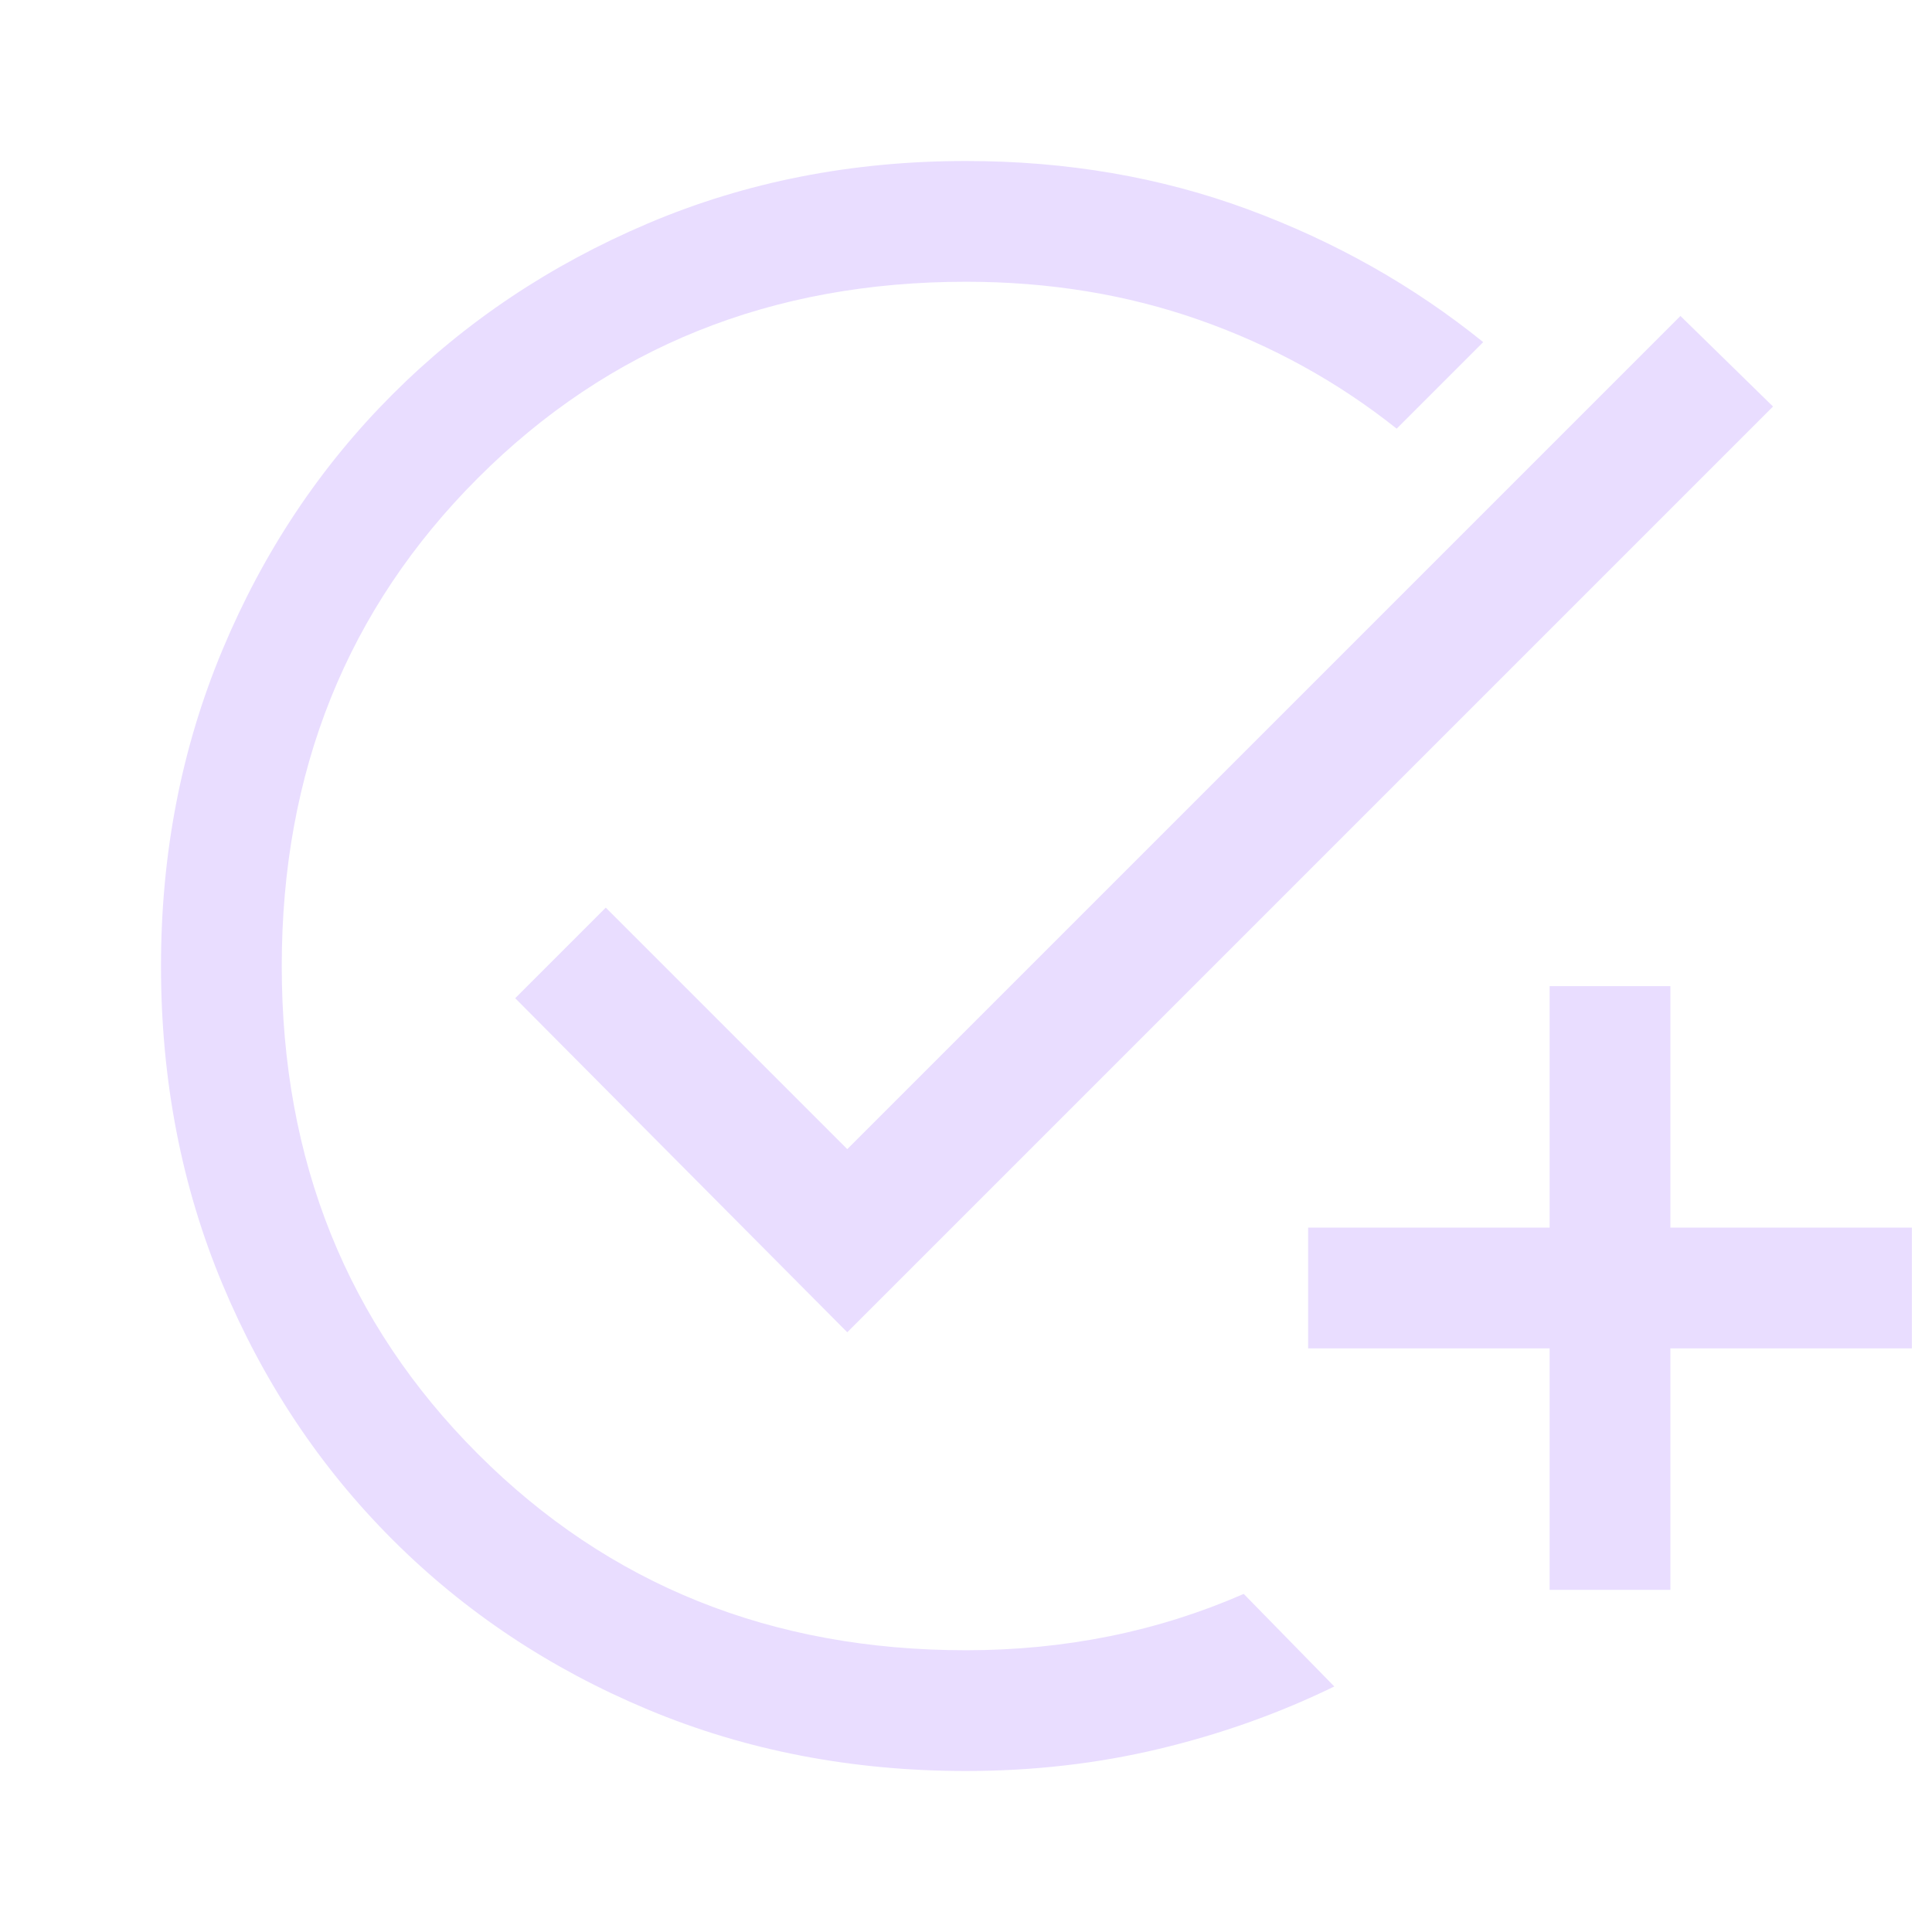
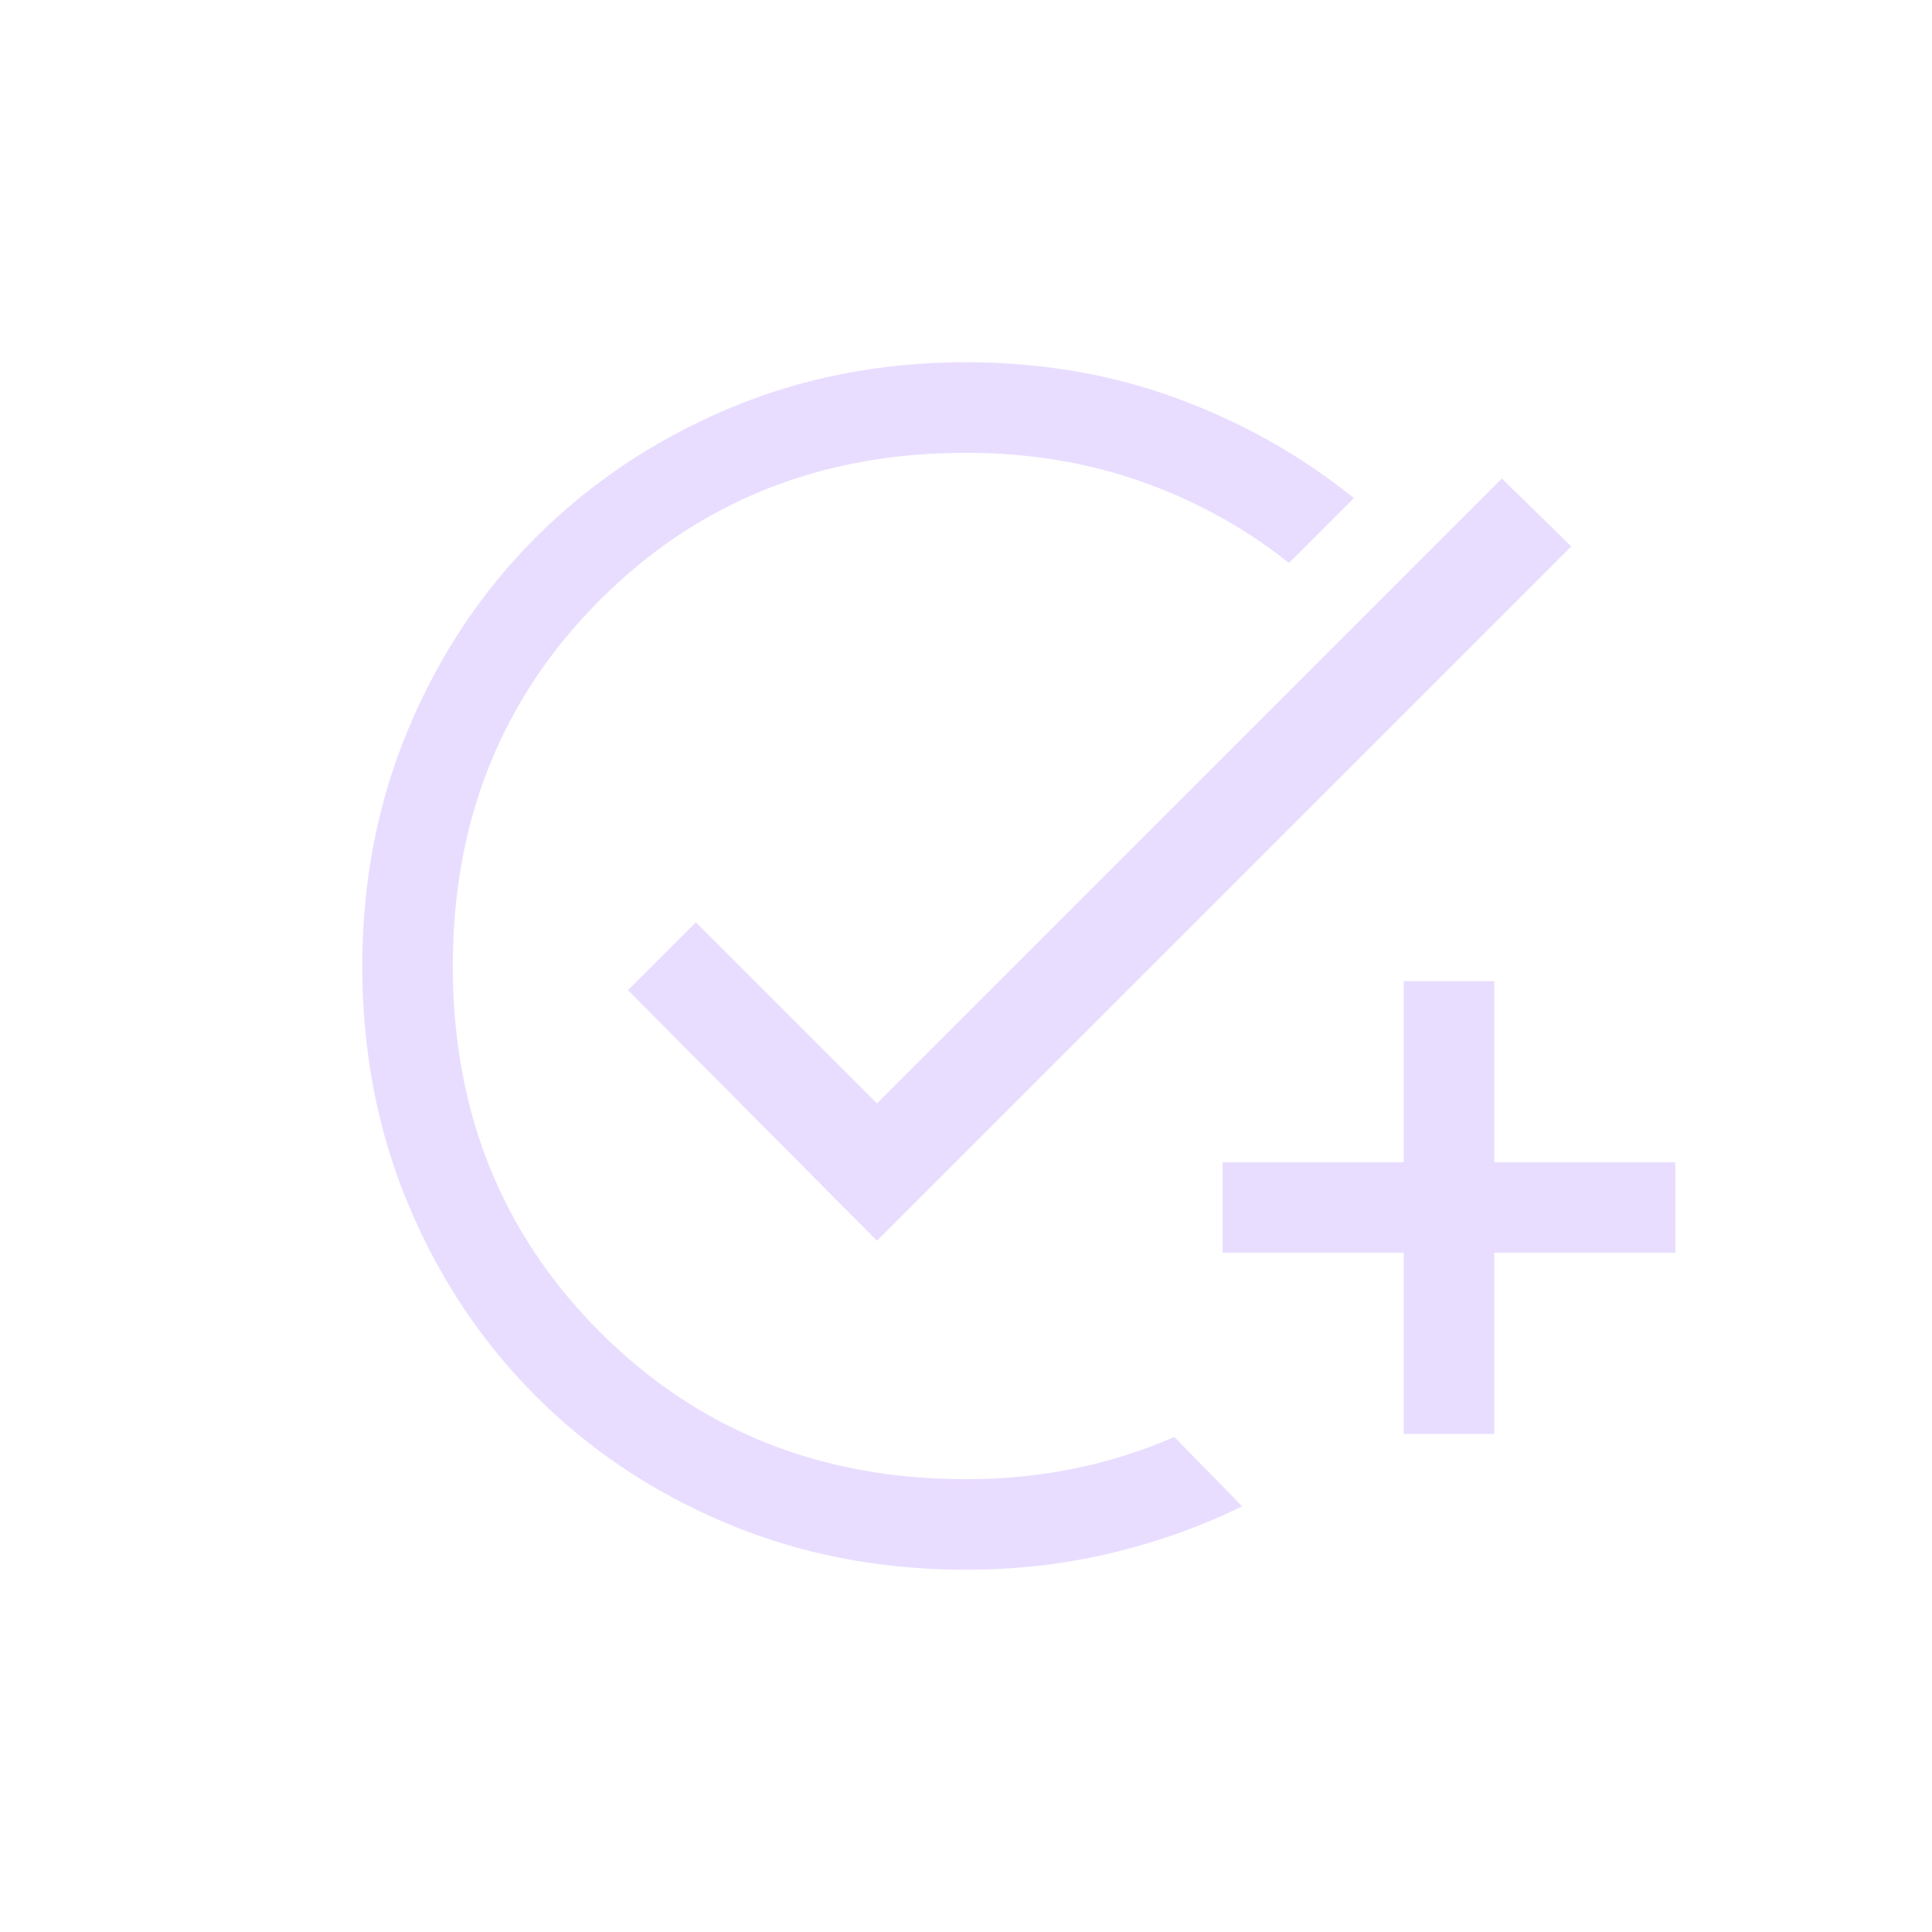
- <svg xmlns="http://www.w3.org/2000/svg" height="48px" viewBox="0 -960 960 960" width="48px" fill="#E9DDFF">
-   <path d="M480-80q-85 0-158-30.5T195-195q-54-54-84.5-127T80-480q0-84 30.5-157T195-764q54-54 127-85t158-31q75 0 140 24t117 66l-43 43q-44-35-98-54t-116-19q-145 0-242.5 97.5T140-480q0 145 97.5 242.5T480-140q37 0 71.5-7t66.5-21l45 46q-41 20-87 31t-96 11Zm290-90v-120H650v-60h120v-120h60v120h120v60H830v120h-60ZM421-298 256-464l45-45 120 120 414-414 46 45-460 460Z" />
+ <svg xmlns="http://www.w3.org/2000/svg" width="1024" height="1024" viewBox="0 0 1024 1024" fill="#E9DDFF">
+   <g transform="translate(128, 896) scale(0.8)">
+     <path d="M480-80q-85 0-158-30.5T195-195q-54-54-84.5-127T80-480q0-84 30.5-157T195-764q54-54 127-85t158-31q75 0 140 24t117 66l-43 43q-44-35-98-54t-116-19q-145 0-242.5 97.5T140-480q0 145 97.5 242.5T480-140q37 0 71.5-7t66.5-21l45 46q-41 20-87 31t-96 11Zm290-90v-120H650v-60h120v-120h60v120h120v60H830v120h-60ZM421-298 256-464l45-45 120 120 414-414 46 45-460 460Z" />
+   </g>
</svg>
